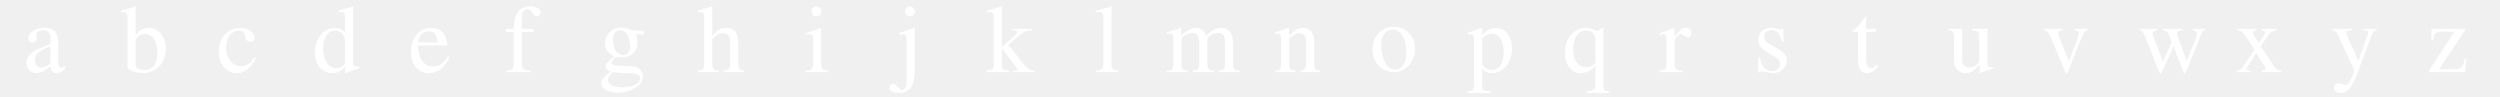
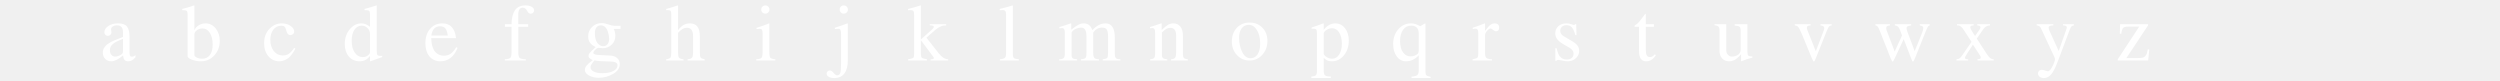
- <svg xmlns="http://www.w3.org/2000/svg" width="1040" height="40" id="svg2" version="1.1">
+ <svg xmlns="http://www.w3.org/2000/svg" width="1240" height="40" id="svg2" version="1.1">
  <defs id="defs4" />
  <g id="layer1" transform="translate(0,-1012.362)" style="display:inline">
-     <g id="g3099" transform="translate(0,200)" style="opacity:1;fill:#ffffff">
+     <g id="g3099" transform="translate(40,200)" style="fill:#ffffff">
      <g transform="translate(0,-4.599978)" id="g3116" style="fill:#ffffff">
        <text xml:space="preserve" style="font-size:40px;font-style:normal;font-variant:normal;font-weight:normal;font-stretch:normal;line-height:125%;letter-spacing:0px;word-spacing:0px;fill:#ffffff;fill-opacity:1;stroke:none;font-family:FreeSerif;-inkscape-font-specification:FreeSerif" x="10" y="846.962" id="text3013">
          <tspan id="tspan3015" x="10" y="846.962">a</tspan>
        </text>
        <text xml:space="preserve" style="font-size:40px;font-style:normal;font-weight:normal;line-height:125%;letter-spacing:0px;word-spacing:0px;fill:#ffffff;fill-opacity:1;stroke:none;font-family:Sans" x="50" y="846.962" id="text3017">
          <tspan id="tspan3019" x="50" y="846.962" style="font-style:normal;font-variant:normal;font-weight:normal;font-stretch:normal;fill:#ffffff;font-family:FreeSerif;-inkscape-font-specification:FreeSerif">b</tspan>
        </text>
        <text xml:space="preserve" style="font-size:40px;font-style:normal;font-weight:normal;line-height:125%;letter-spacing:0px;word-spacing:0px;fill:#ffffff;fill-opacity:1;stroke:none;font-family:Sans" x="90" y="846.962" id="text3021">
          <tspan id="tspan3023" x="90" y="846.962" style="font-style:normal;font-variant:normal;font-weight:normal;font-stretch:normal;fill:#ffffff;font-family:FreeSerif;-inkscape-font-specification:FreeSerif">c</tspan>
        </text>
        <text xml:space="preserve" style="font-size:40px;font-style:normal;font-weight:normal;line-height:125%;letter-spacing:0px;word-spacing:0px;fill:#ffffff;fill-opacity:1;stroke:none;font-family:Sans" x="130" y="846.962" id="text3025">
          <tspan id="tspan3027" x="130" y="846.962" style="font-style:normal;font-variant:normal;font-weight:normal;font-stretch:normal;fill:#ffffff;font-family:FreeSerif;-inkscape-font-specification:FreeSerif">d</tspan>
        </text>
        <text xml:space="preserve" style="font-size:40px;font-style:normal;font-weight:normal;line-height:125%;letter-spacing:0px;word-spacing:0px;fill:#ffffff;fill-opacity:1;stroke:none;font-family:Sans" x="170" y="846.962" id="text3029">
          <tspan id="tspan3031" x="170" y="846.962" style="font-style:normal;font-variant:normal;font-weight:normal;font-stretch:normal;fill:#ffffff;font-family:FreeSerif;-inkscape-font-specification:FreeSerif">e</tspan>
        </text>
      </g>
      <text id="text3066" y="842.362" x="210" style="font-size:40px;font-style:normal;font-variant:normal;font-weight:normal;font-stretch:normal;line-height:125%;letter-spacing:0px;word-spacing:0px;fill:#ffffff;fill-opacity:1;stroke:none;font-family:FreeSerif;-inkscape-font-specification:FreeSerif" xml:space="preserve">
        <tspan y="842.362" x="210" id="tspan3068">f</tspan>
      </text>
      <text id="text3070" y="842.228" x="249.495" style="font-size:40px;font-style:normal;font-variant:normal;font-weight:normal;font-stretch:normal;line-height:125%;letter-spacing:0px;word-spacing:0px;fill:#ffffff;fill-opacity:1;stroke:none;font-family:FreeSerif;-inkscape-font-specification:FreeSerif" xml:space="preserve">
        <tspan y="842.228" x="249.495" id="tspan3072">g</tspan>
      </text>
      <text id="text3074" y="842.362" x="290" style="font-size:40px;font-style:normal;font-variant:normal;font-weight:normal;font-stretch:normal;line-height:125%;letter-spacing:0px;word-spacing:0px;fill:#ffffff;fill-opacity:1;stroke:none;font-family:FreeSerif;-inkscape-font-specification:FreeSerif" xml:space="preserve">
        <tspan y="842.362" x="290" id="tspan3076">h</tspan>
      </text>
      <text id="text3078" y="842.362" x="334.444" style="font-size:40px;font-style:normal;font-variant:normal;font-weight:normal;font-stretch:normal;line-height:125%;letter-spacing:0px;word-spacing:0px;fill:#ffffff;fill-opacity:1;stroke:none;font-family:FreeSerif;-inkscape-font-specification:FreeSerif" xml:space="preserve">
        <tspan y="842.362" x="334.444" id="tspan3080">i</tspan>
      </text>
      <text id="text3082" y="842.362" x="370" style="font-size:40px;font-style:normal;font-variant:normal;font-weight:normal;font-stretch:normal;line-height:125%;letter-spacing:0px;word-spacing:0px;fill:#ffffff;fill-opacity:1;stroke:none;font-family:FreeSerif;-inkscape-font-specification:FreeSerif" xml:space="preserve">
        <tspan y="842.362" x="370" id="tspan3084">j</tspan>
      </text>
      <text id="text3086" y="842.362" x="410" style="font-size:40px;font-style:normal;font-variant:normal;font-weight:normal;font-stretch:normal;line-height:125%;letter-spacing:0px;word-spacing:0px;fill:#ffffff;fill-opacity:1;stroke:none;font-family:FreeSerif;-inkscape-font-specification:FreeSerif" xml:space="preserve">
        <tspan y="842.362" x="410" id="tspan3088">k</tspan>
      </text>
      <text id="text3090" y="842.362" x="455.454" style="font-size:40px;font-style:normal;font-variant:normal;font-weight:normal;font-stretch:normal;line-height:125%;letter-spacing:0px;word-spacing:0px;fill:#ffffff;fill-opacity:1;stroke:none;font-family:FreeSerif;-inkscape-font-specification:FreeSerif" xml:space="preserve">
        <tspan y="842.362" x="455.454" id="tspan3092">l</tspan>
      </text>
      <text id="text3094" y="842.362" x="484.949" style="font-size:40px;font-style:normal;font-variant:normal;font-weight:normal;font-stretch:normal;line-height:125%;letter-spacing:0px;word-spacing:0px;fill:#ffffff;fill-opacity:1;stroke:none;font-family:FreeSerif;-inkscape-font-specification:FreeSerif" xml:space="preserve">
        <tspan y="842.362" x="484.949" id="tspan3096">m</tspan>
      </text>
      <text id="text3098" y="842.362" x="530" style="font-size:40px;font-style:normal;font-variant:normal;font-weight:normal;font-stretch:normal;line-height:125%;letter-spacing:0px;word-spacing:0px;fill:#ffffff;fill-opacity:1;stroke:none;font-family:FreeSerif;-inkscape-font-specification:FreeSerif" xml:space="preserve">
        <tspan y="842.362" x="530" id="tspan3100">n</tspan>
      </text>
      <text id="text3102" y="841.962" x="570" style="font-size:40px;font-style:normal;font-variant:normal;font-weight:normal;font-stretch:normal;line-height:125%;letter-spacing:0px;word-spacing:0px;fill:#ffffff;fill-opacity:1;stroke:none;font-family:FreeSerif;-inkscape-font-specification:FreeSerif" xml:space="preserve">
        <tspan y="841.962" x="570" id="tspan3104">o</tspan>
      </text>
      <text id="text3128" y="842.362" x="610" style="font-size:40px;font-style:normal;font-variant:normal;font-weight:normal;font-stretch:normal;line-height:125%;letter-spacing:0px;word-spacing:0px;fill:#ffffff;fill-opacity:1;stroke:none;font-family:FreeSerif;-inkscape-font-specification:FreeSerif" xml:space="preserve">
        <tspan y="842.362" x="610" id="tspan3130">p</tspan>
      </text>
      <text id="text3132" y="842.362" x="650" style="font-size:40px;font-style:normal;font-variant:normal;font-weight:normal;font-stretch:normal;line-height:125%;letter-spacing:0px;word-spacing:0px;fill:#ffffff;fill-opacity:1;stroke:none;font-family:FreeSerif;-inkscape-font-specification:FreeSerif" xml:space="preserve">
        <tspan y="842.362" x="650" id="tspan3134">q</tspan>
      </text>
      <text id="text3136" y="842.362" x="690" style="font-size:40px;font-style:normal;font-variant:normal;font-weight:normal;font-stretch:normal;line-height:125%;letter-spacing:0px;word-spacing:0px;fill:#ffffff;fill-opacity:1;stroke:none;font-family:FreeSerif;-inkscape-font-specification:FreeSerif" xml:space="preserve">
        <tspan y="842.362" x="690" id="tspan3138">r</tspan>
      </text>
      <text id="text3140" y="842.362" x="730" style="font-size:40px;font-style:normal;font-variant:normal;font-weight:normal;font-stretch:normal;line-height:125%;letter-spacing:0px;word-spacing:0px;fill:#ffffff;fill-opacity:1;stroke:none;font-family:FreeSerif;-inkscape-font-specification:FreeSerif" xml:space="preserve">
        <tspan y="842.362" x="730" id="tspan3142">s</tspan>
      </text>
      <text id="text3144" y="842.362" x="770" style="font-size:40px;font-style:normal;font-variant:normal;font-weight:normal;font-stretch:normal;line-height:125%;letter-spacing:0px;word-spacing:0px;fill:#ffffff;fill-opacity:1;stroke:none;font-family:FreeSerif;-inkscape-font-specification:FreeSerif" xml:space="preserve">
        <tspan y="842.362" x="770" id="tspan3146">t</tspan>
      </text>
      <text id="text3148" y="842.362" x="810" style="font-size:40px;font-style:normal;font-variant:normal;font-weight:normal;font-stretch:normal;line-height:125%;letter-spacing:0px;word-spacing:0px;fill:#ffffff;fill-opacity:1;stroke:none;font-family:FreeSerif;-inkscape-font-specification:FreeSerif" xml:space="preserve">
        <tspan y="842.362" x="810" id="tspan3150">u</tspan>
      </text>
      <text id="text3152" y="842.362" x="850" style="font-size:40px;font-style:normal;font-variant:normal;font-weight:normal;font-stretch:normal;line-height:125%;letter-spacing:0px;word-spacing:0px;fill:#ffffff;fill-opacity:1;stroke:none;font-family:FreeSerif;-inkscape-font-specification:FreeSerif" xml:space="preserve">
        <tspan y="842.362" x="850" id="tspan3154">v</tspan>
      </text>
      <text id="text3156" y="842.362" x="890" style="font-size:40px;font-style:normal;font-variant:normal;font-weight:normal;font-stretch:normal;line-height:125%;letter-spacing:0px;word-spacing:0px;fill:#ffffff;fill-opacity:1;stroke:none;font-family:FreeSerif;-inkscape-font-specification:FreeSerif" xml:space="preserve">
        <tspan y="842.362" x="890" id="tspan3158">w</tspan>
      </text>
      <text id="text3160" y="842.362" x="930" style="font-size:40px;font-style:normal;font-variant:normal;font-weight:normal;font-stretch:normal;line-height:125%;letter-spacing:0px;word-spacing:0px;fill:#ffffff;fill-opacity:1;stroke:none;font-family:FreeSerif;-inkscape-font-specification:FreeSerif" xml:space="preserve">
        <tspan y="842.362" x="930" id="tspan3162">x</tspan>
      </text>
      <text id="text3164" y="842.362" x="970" style="font-size:40px;font-style:normal;font-variant:normal;font-weight:normal;font-stretch:normal;line-height:125%;letter-spacing:0px;word-spacing:0px;fill:#ffffff;fill-opacity:1;stroke:none;font-family:FreeSerif;-inkscape-font-specification:FreeSerif" xml:space="preserve">
        <tspan y="842.362" x="970" id="tspan3166">y</tspan>
      </text>
      <text id="text3168" y="842.362" x="1010" style="font-size:40px;font-style:normal;font-variant:normal;font-weight:normal;font-stretch:normal;line-height:125%;letter-spacing:0px;word-spacing:0px;fill:#ffffff;fill-opacity:1;stroke:none;font-family:FreeSerif;-inkscape-font-specification:FreeSerif" xml:space="preserve">
        <tspan y="842.362" x="1010" id="tspan3170">z</tspan>
      </text>
    </g>
  </g>
  <g id="layer2" style="display:inline" transform="translate(0,-200)" />
</svg>
